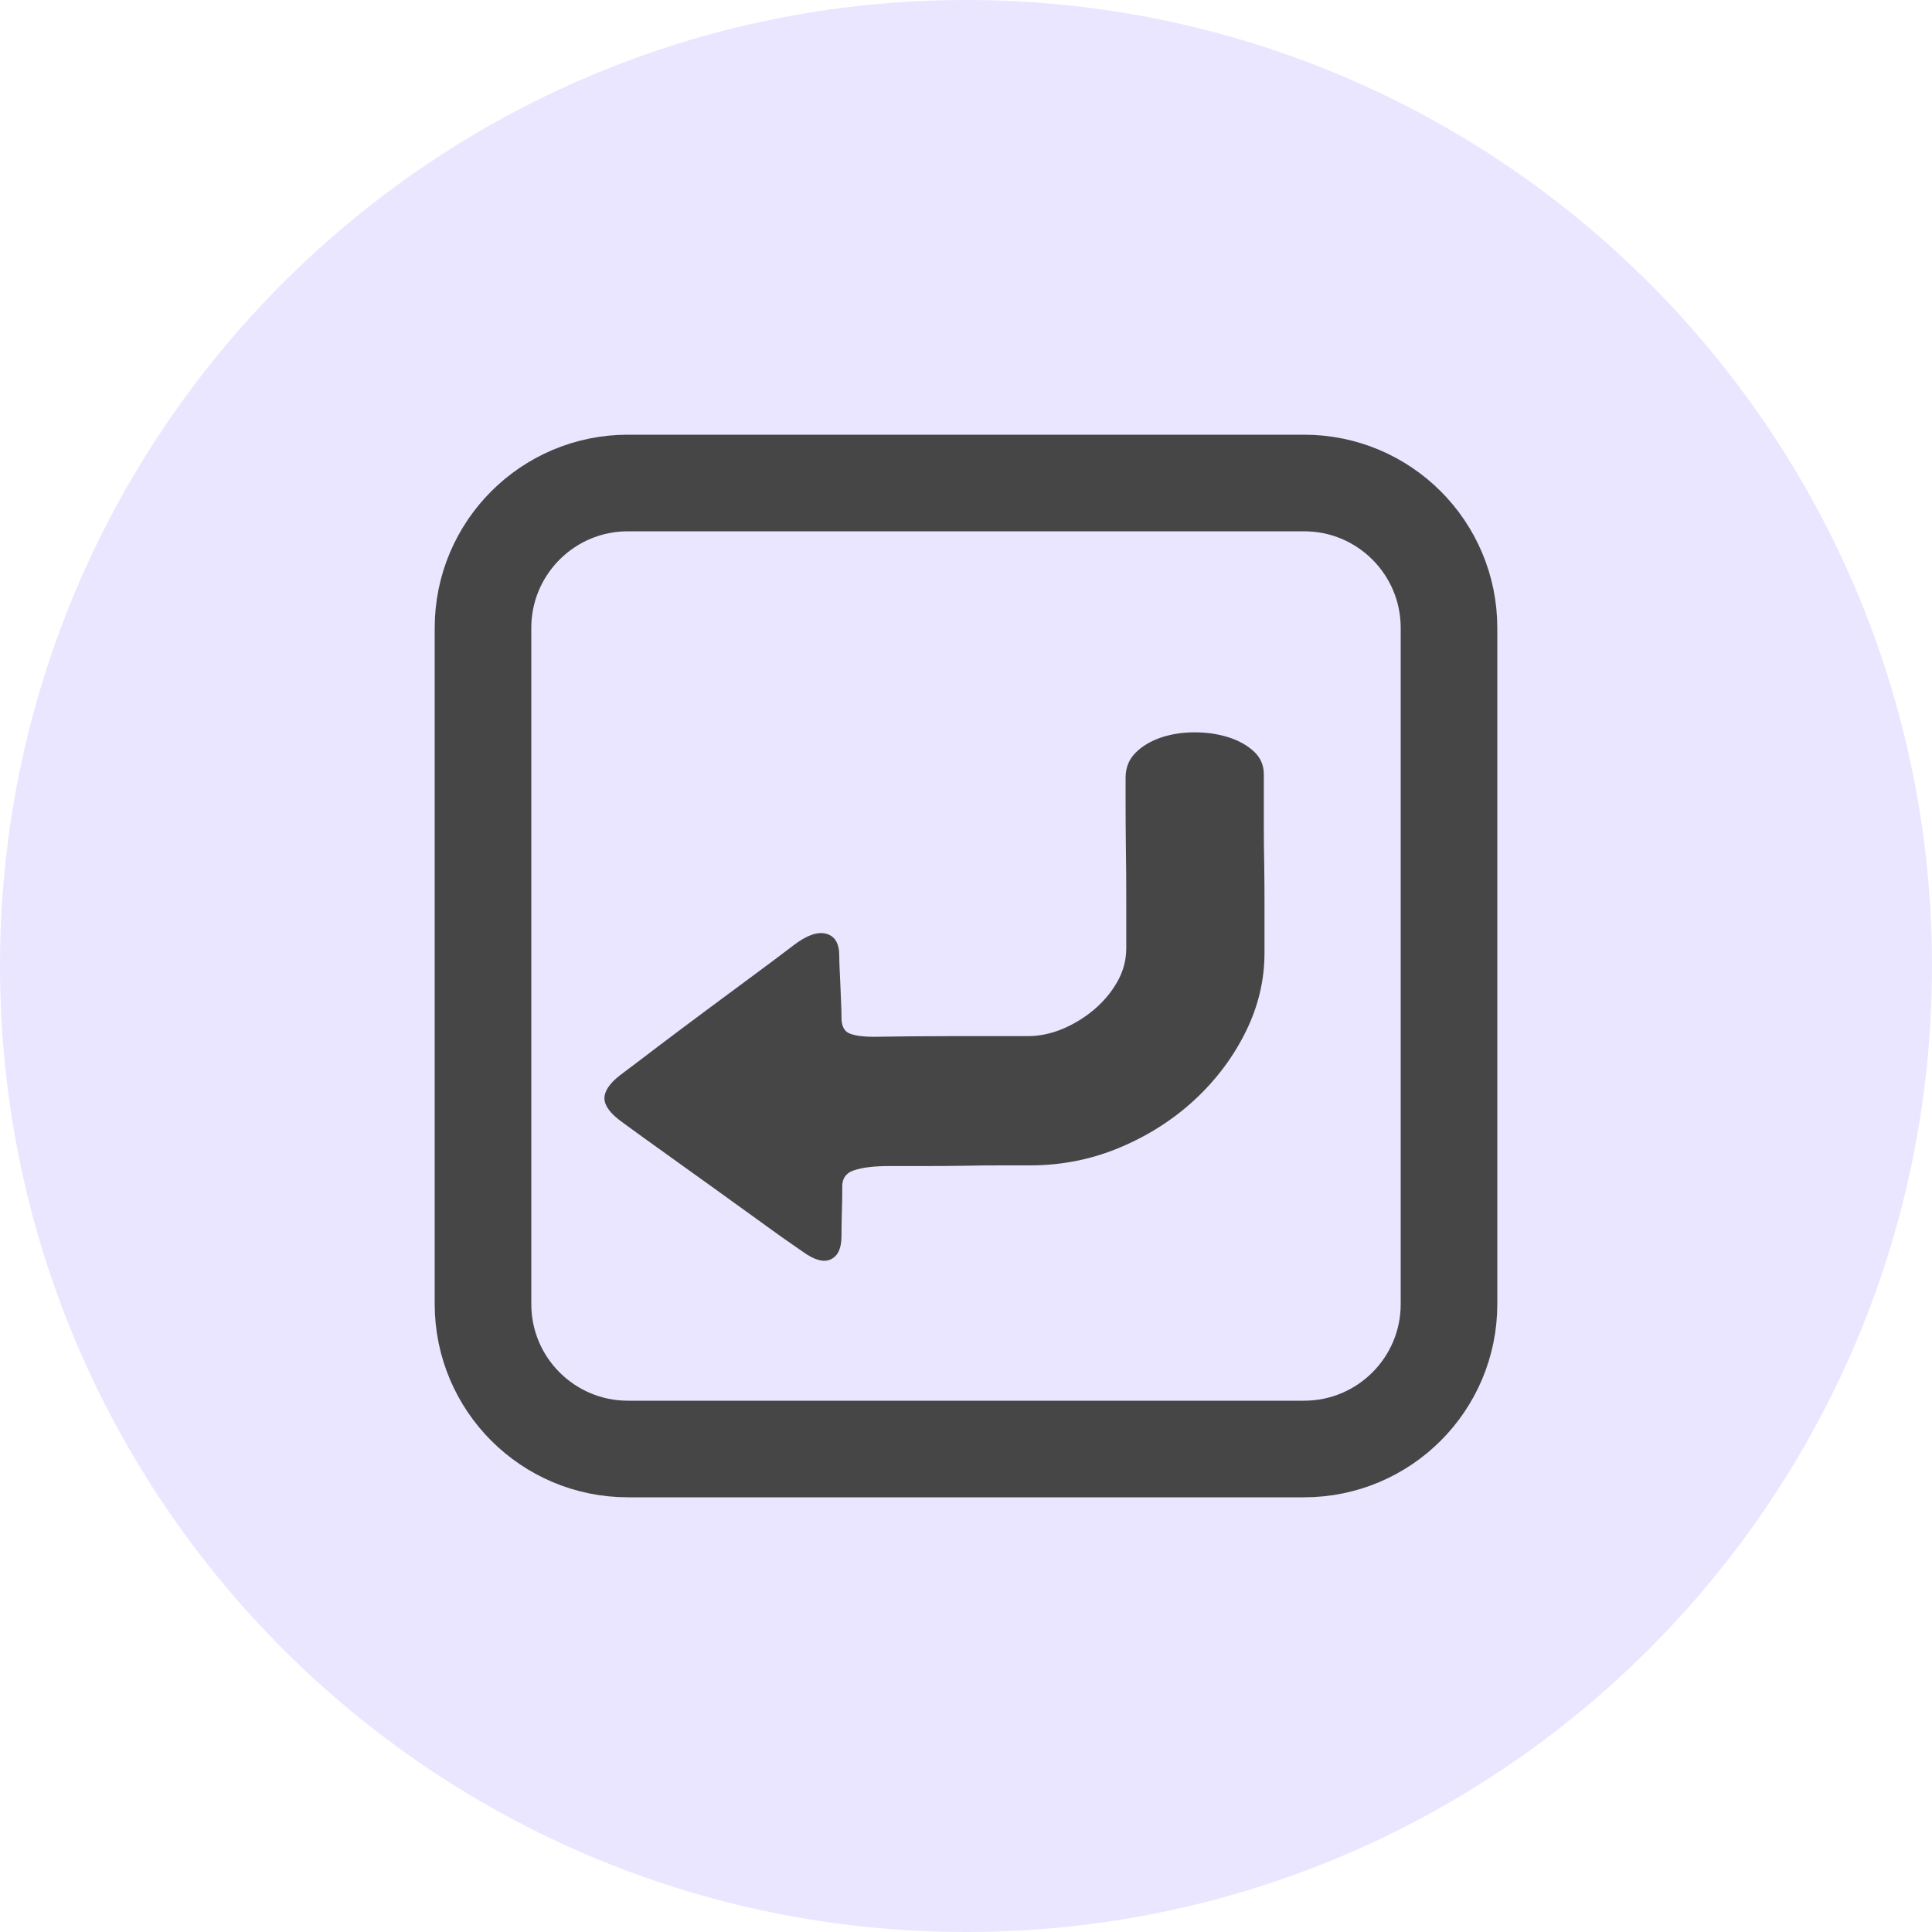
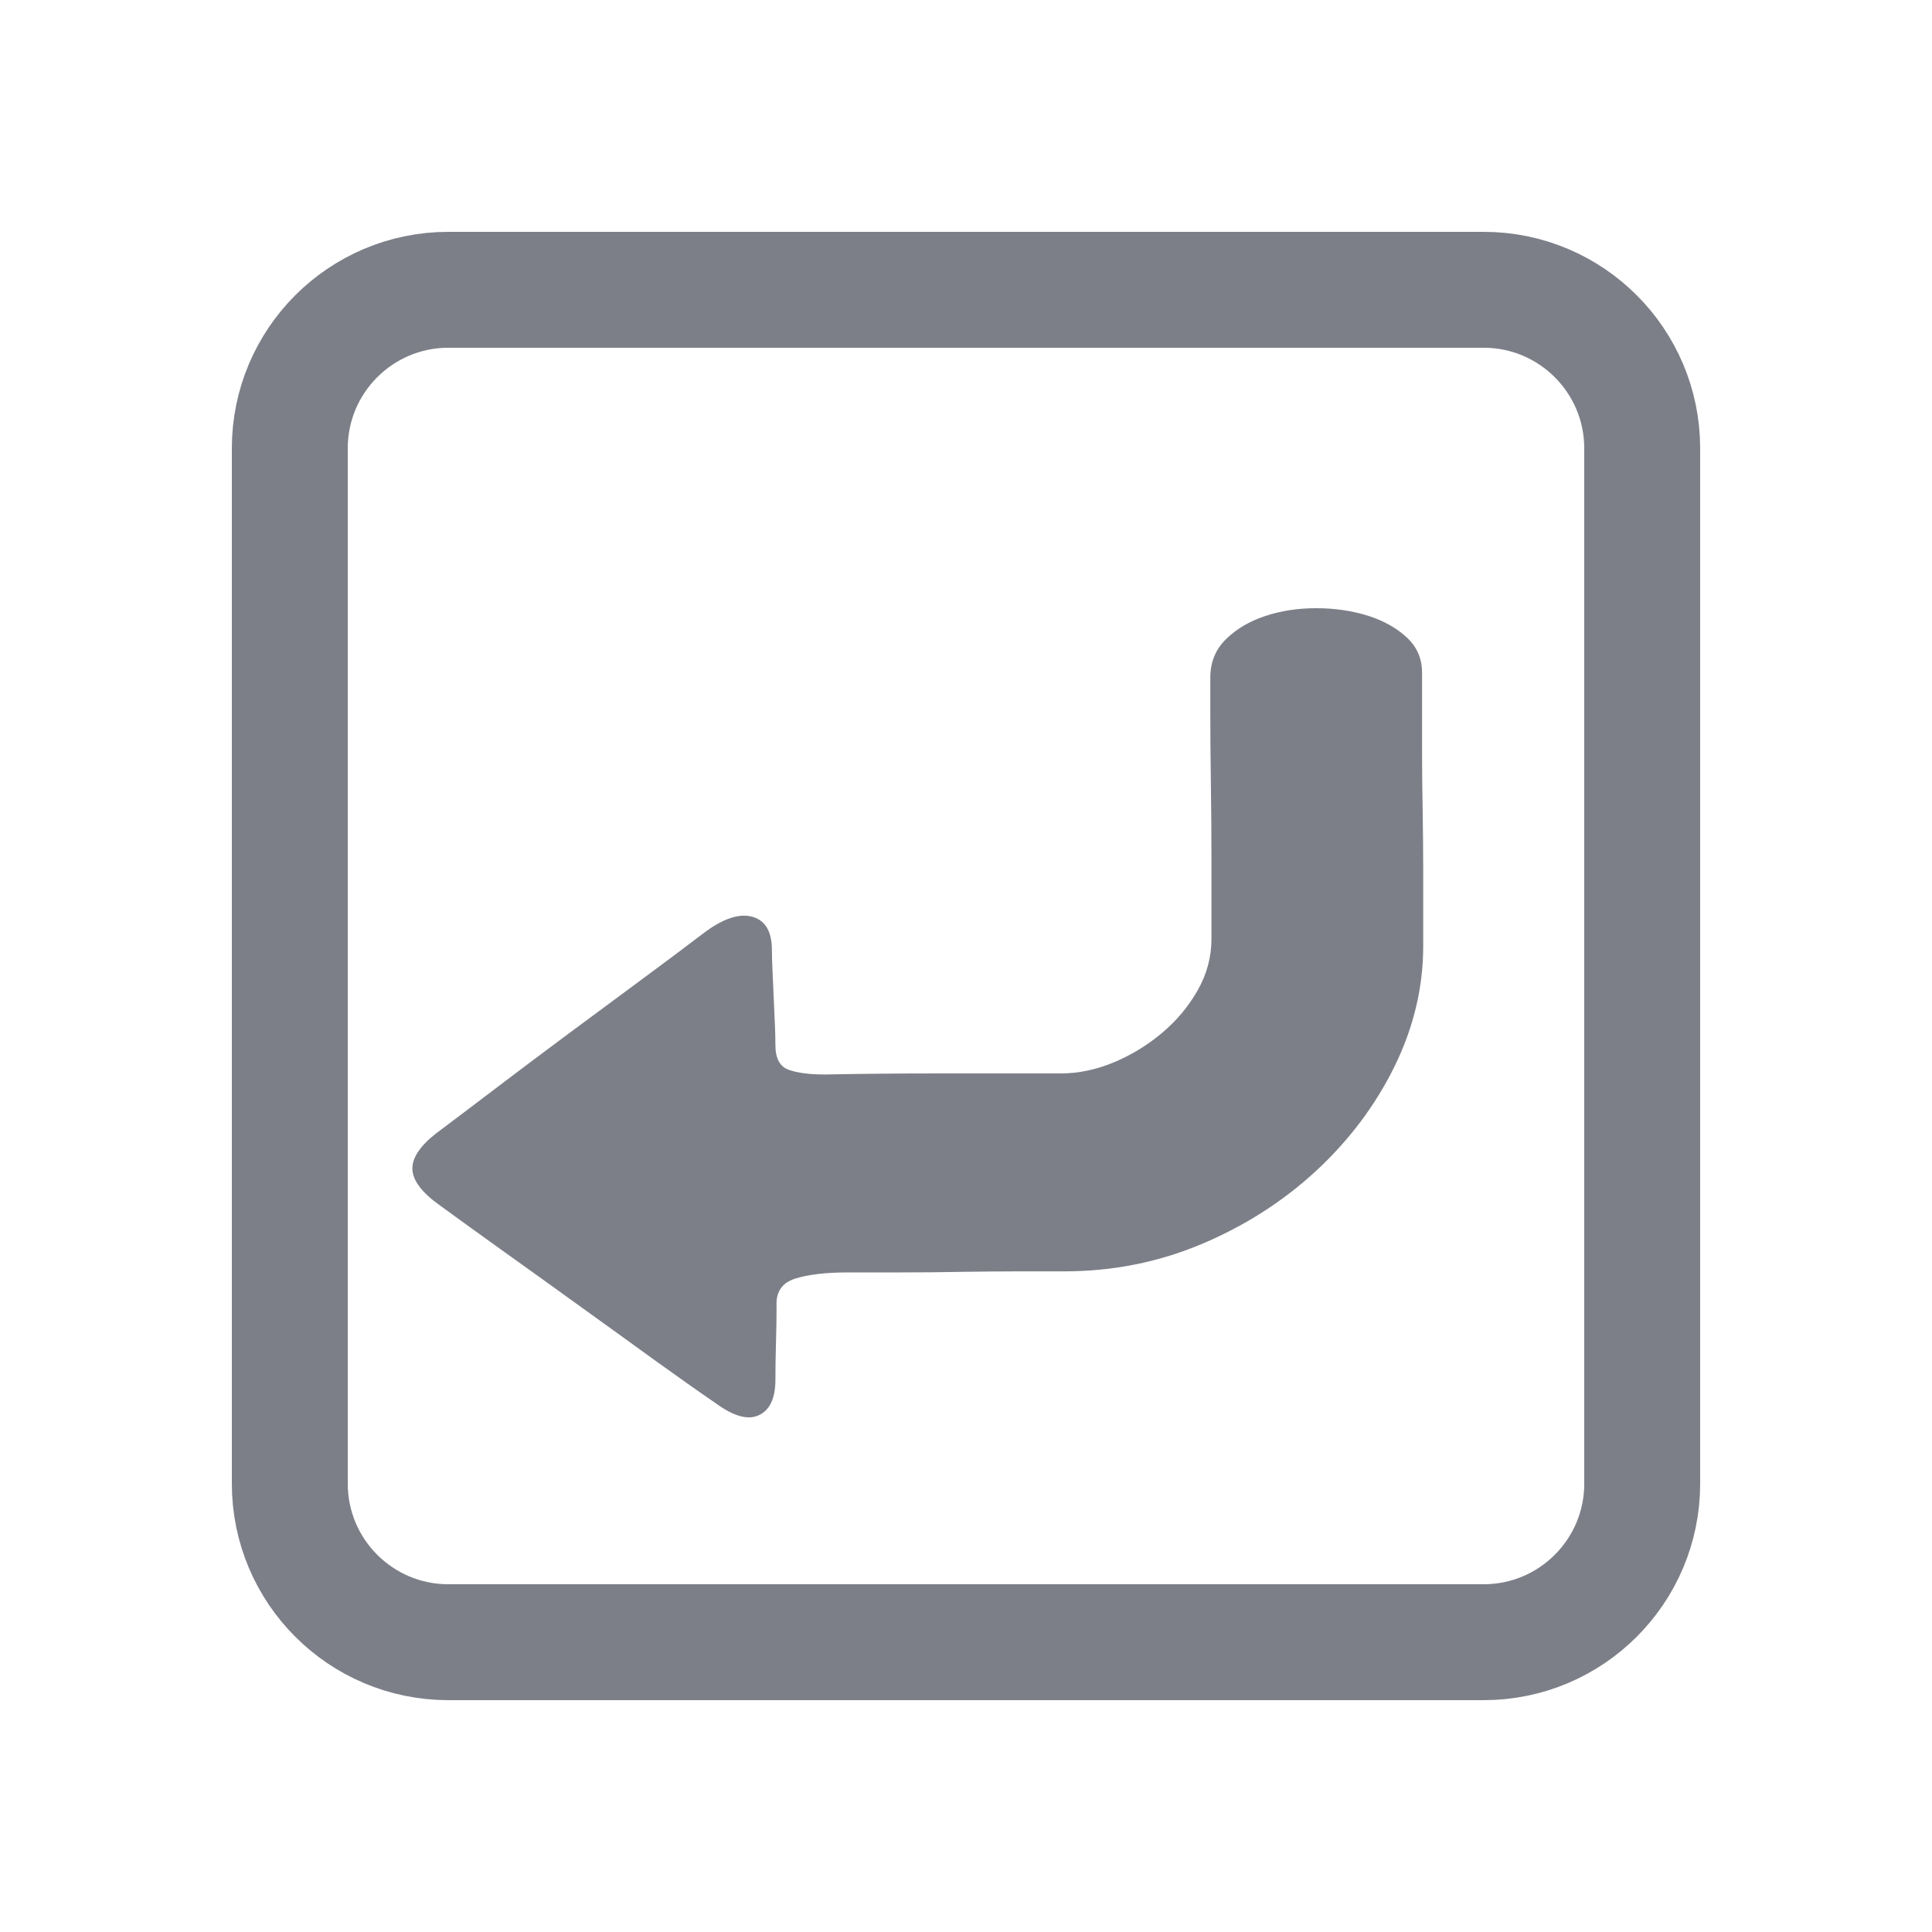
- <svg xmlns="http://www.w3.org/2000/svg" width="20" height="20" viewBox="0 0 20 20" fill="none">
-   <circle cx="10" cy="10" r="10" fill="url(#paint0_radial_1_123)" />
-   <rect x="5" y="5" width="10" height="10" rx="1.5" stroke="#464646" />
-   <path d="M13.09 9.865C13.09 10.145 13.026 10.417 12.896 10.68C12.766 10.943 12.59 11.178 12.367 11.385C12.144 11.591 11.886 11.756 11.593 11.879C11.3 12.002 10.99 12.064 10.664 12.064H10.36C10.241 12.064 10.113 12.065 9.975 12.068C9.838 12.07 9.702 12.071 9.567 12.071H9.201C9.051 12.071 8.932 12.085 8.843 12.114C8.755 12.142 8.714 12.204 8.719 12.299C8.719 12.37 8.718 12.452 8.715 12.544C8.713 12.637 8.711 12.721 8.711 12.797C8.711 12.921 8.675 13 8.602 13.036C8.53 13.071 8.434 13.046 8.315 12.961C8.19 12.875 8.047 12.775 7.887 12.658C7.726 12.542 7.56 12.422 7.389 12.299C7.218 12.176 7.049 12.055 6.883 11.936C6.717 11.818 6.57 11.711 6.44 11.616C6.321 11.53 6.26 11.45 6.257 11.374C6.255 11.298 6.308 11.217 6.417 11.132C6.531 11.047 6.664 10.946 6.817 10.829C6.97 10.713 7.13 10.594 7.296 10.47C7.462 10.347 7.625 10.226 7.786 10.107C7.946 9.989 8.089 9.882 8.213 9.787C8.348 9.683 8.461 9.642 8.552 9.666C8.643 9.69 8.688 9.766 8.688 9.894C8.688 9.932 8.689 9.978 8.692 10.033C8.694 10.087 8.697 10.145 8.7 10.207C8.702 10.268 8.705 10.328 8.707 10.385C8.71 10.442 8.711 10.492 8.711 10.534C8.711 10.624 8.741 10.68 8.801 10.701C8.86 10.723 8.942 10.733 9.046 10.733C9.279 10.729 9.541 10.726 9.831 10.726H10.64C10.759 10.726 10.879 10.701 10.998 10.652C11.117 10.602 11.226 10.535 11.325 10.452C11.423 10.369 11.504 10.273 11.566 10.164C11.628 10.055 11.659 9.939 11.659 9.815V9.317C11.659 9.128 11.658 8.944 11.655 8.766C11.653 8.588 11.652 8.433 11.652 8.3V8.051C11.652 7.946 11.687 7.86 11.757 7.791C11.826 7.722 11.915 7.67 12.021 7.634C12.127 7.599 12.243 7.581 12.367 7.581C12.492 7.581 12.607 7.598 12.713 7.631C12.819 7.664 12.908 7.713 12.978 7.777C13.048 7.841 13.083 7.92 13.083 8.015V8.542C13.083 8.665 13.084 8.797 13.087 8.937C13.089 9.077 13.09 9.211 13.09 9.339V9.865Z" fill="#464646" />
-   <defs>
-     <radialGradient id="paint0_radial_1_123" cx="0" cy="0" r="1" gradientUnits="userSpaceOnUse" gradientTransform="translate(17.0833 1.29144e-06) rotate(90) scale(21.6667)">
-       <stop stop-color="#EAE6FF" />
-       <stop offset="1" stop-color="#EAE6FF" />
-     </radialGradient>
-   </defs>
+ <svg xmlns="http://www.w3.org/2000/svg" width="20px" height="20px" viewBox="0 0 20 20" version="1.1">
+   <g id="页面-1" stroke="none" stroke-width="1" fill="none" fill-rule="evenodd">
+     <g id="编组" transform="translate(3, 3)">
+       <path d="M1.641,-9.71445147e-16 L12.359,-9.71445147e-16 C13.265,-9.71445147e-16 14,0.735 14,1.641 L14,12.359 C14,13.265 13.265,14 12.359,14 L1.641,14 C0.735,14 -9.71445147e-16,13.265 -9.71445147e-16,12.359 L-9.71445147e-16,1.641 C-9.71445147e-16,0.735 0.735,-9.71445147e-16 1.641,-9.71445147e-16 Z" id="路径" stroke="#7D7F88" stroke-width="1.2" />
+       <path d="M11.733,6.794 C11.733,7.223 11.633,7.638 11.435,8.042 C11.236,8.445 10.966,8.804 10.625,9.12 C10.283,9.436 9.888,9.689 9.44,9.878 C8.991,10.067 8.517,10.161 8.016,10.161 L7.552,10.161 C7.369,10.161 7.173,10.163 6.962,10.166 C6.752,10.17 6.544,10.172 6.337,10.172 L5.777,10.172 C5.547,10.172 5.364,10.194 5.229,10.237 C5.094,10.281 5.031,10.375 5.039,10.521 C5.039,10.63 5.037,10.755 5.033,10.896 C5.029,11.038 5.027,11.167 5.027,11.283 C5.027,11.472 4.971,11.594 4.86,11.648 C4.749,11.703 4.602,11.665 4.42,11.534 C4.229,11.403 4.011,11.249 3.764,11.071 C3.518,10.893 3.264,10.709 3.002,10.521 C2.74,10.332 2.482,10.146 2.228,9.965 C1.974,9.783 1.748,9.62 1.549,9.475 C1.366,9.344 1.273,9.22 1.269,9.104 C1.265,8.988 1.347,8.864 1.513,8.734 C1.688,8.603 1.892,8.448 2.127,8.27 C2.361,8.092 2.605,7.909 2.859,7.72 C3.113,7.531 3.363,7.346 3.61,7.164 C3.856,6.983 4.074,6.819 4.265,6.674 C4.471,6.514 4.644,6.453 4.783,6.489 C4.922,6.525 4.991,6.641 4.991,6.838 C4.991,6.896 4.993,6.966 4.997,7.05 C5.001,7.134 5.005,7.223 5.009,7.317 C5.013,7.411 5.017,7.502 5.021,7.589 C5.025,7.677 5.027,7.753 5.027,7.818 C5.027,7.956 5.073,8.042 5.164,8.074 C5.255,8.107 5.38,8.123 5.539,8.123 C5.896,8.116 6.297,8.112 6.742,8.112 L7.981,8.112 C8.163,8.112 8.346,8.074 8.529,7.998 C8.711,7.922 8.878,7.82 9.029,7.693 C9.18,7.566 9.303,7.419 9.398,7.252 C9.493,7.085 9.541,6.907 9.541,6.718 L9.541,5.955 C9.541,5.664 9.539,5.383 9.535,5.11 C9.531,4.838 9.529,4.6 9.529,4.397 L9.529,4.015 C9.529,3.856 9.583,3.723 9.69,3.618 C9.797,3.512 9.932,3.432 10.095,3.378 C10.258,3.323 10.434,3.296 10.625,3.296 C10.815,3.296 10.992,3.322 11.155,3.372 C11.318,3.423 11.453,3.498 11.56,3.596 C11.667,3.694 11.721,3.816 11.721,3.961 L11.721,4.767 C11.721,4.956 11.723,5.158 11.727,5.372 C11.73,5.586 11.733,5.791 11.733,5.988 L11.733,6.794 Z" id="路径" fill="#7D7F88" fill-rule="nonzero" />
+     </g>
+   </g>
</svg>
